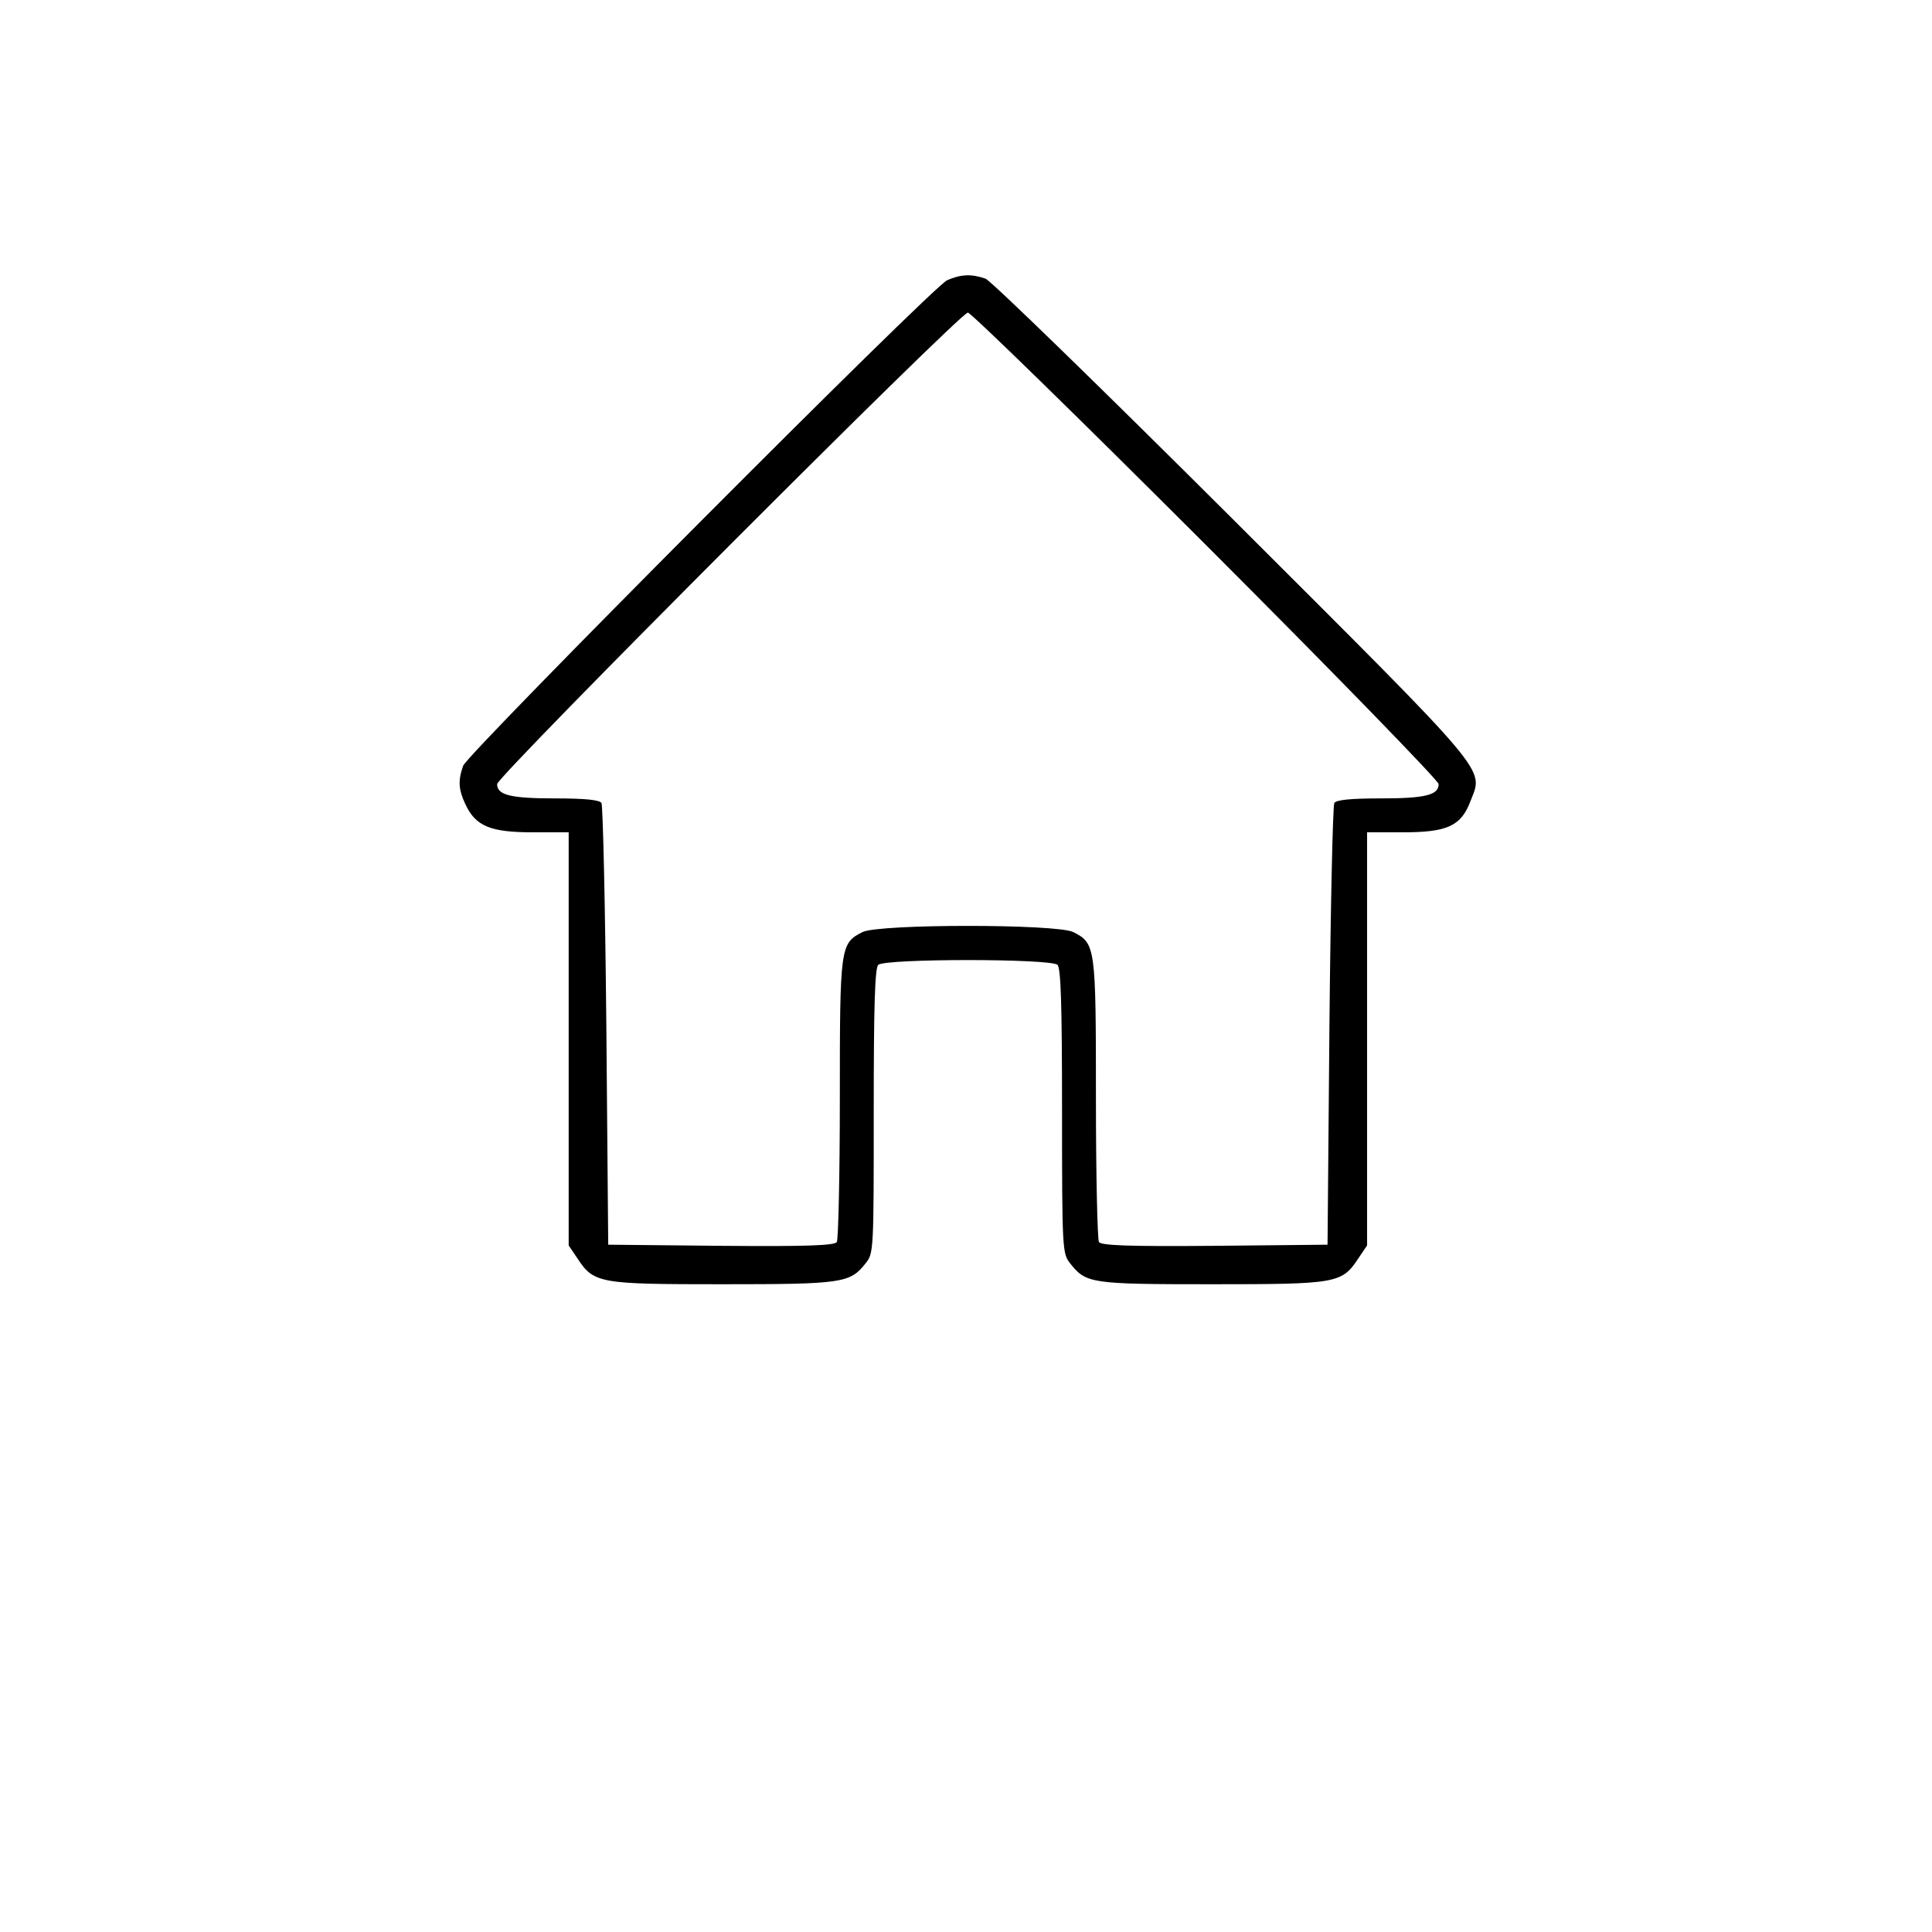
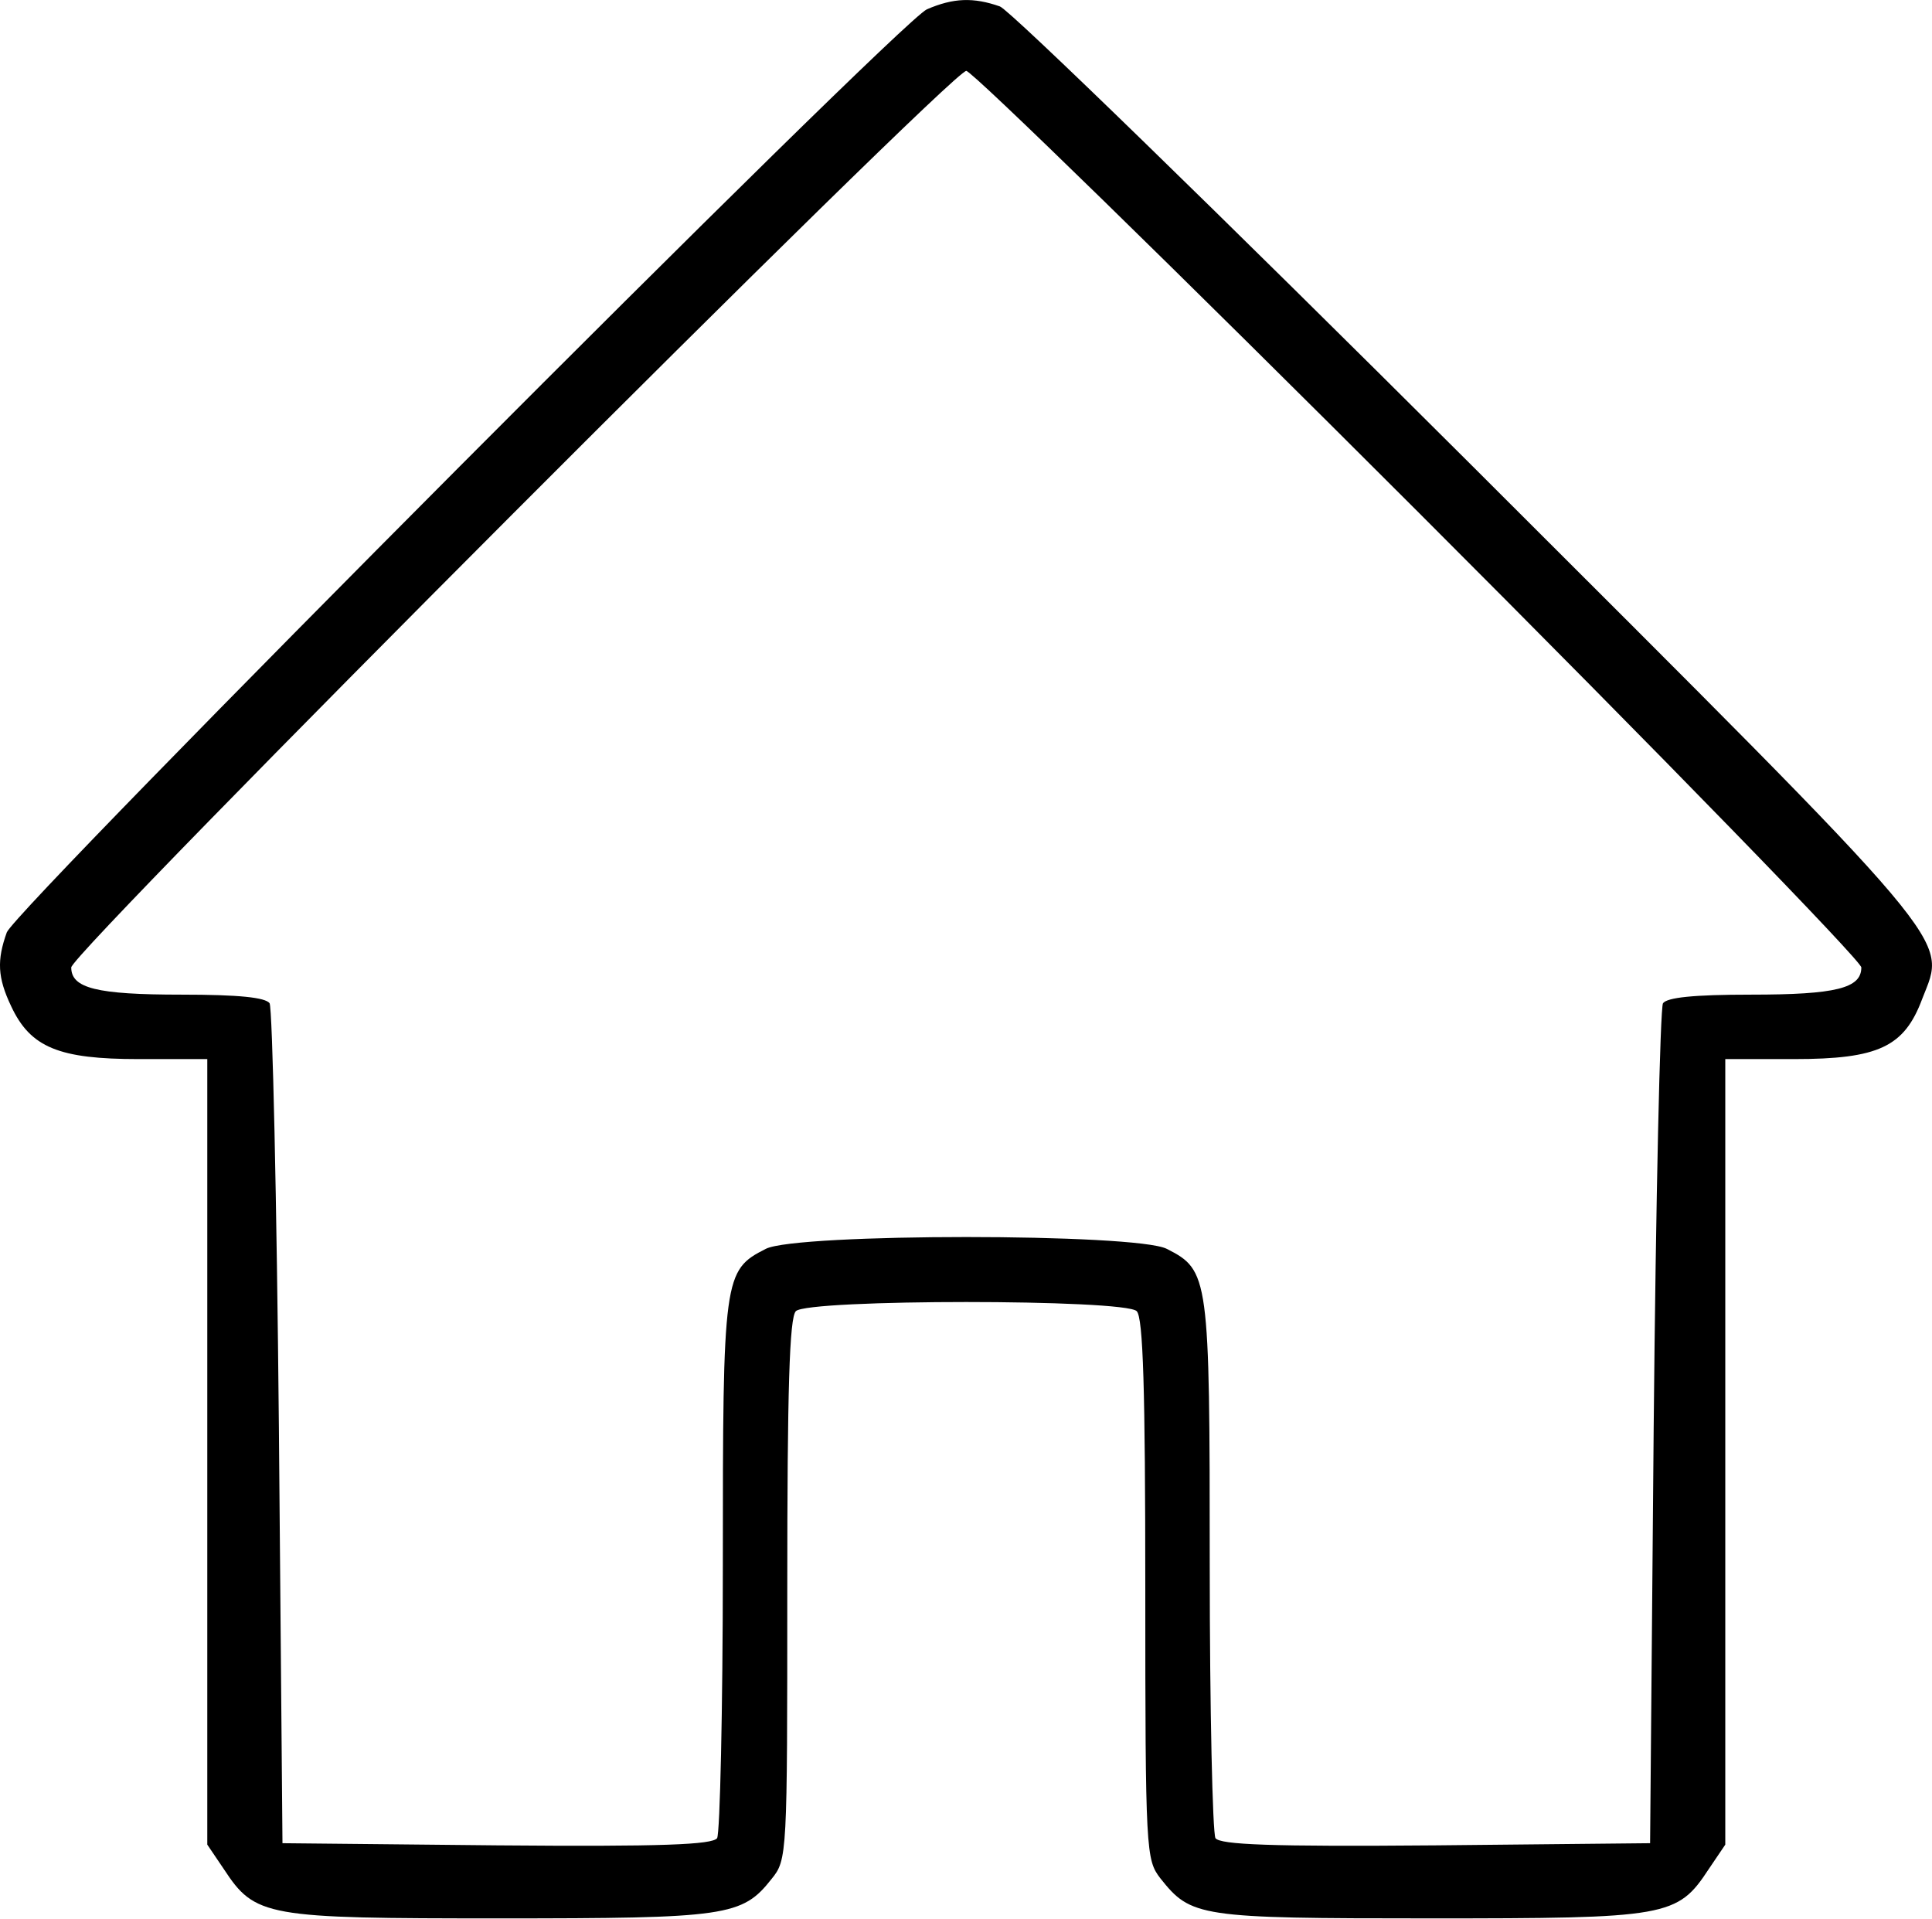
- <svg xmlns="http://www.w3.org/2000/svg" version="1.0" width="513pt" height="513pt" viewBox="0 0 513 513" preserveAspectRatio="xMidYMid meet">
+ <svg xmlns="http://www.w3.org/2000/svg" version="1.0" preserveAspectRatio="xMidYMid meet" viewBox="122.05 73.1 269.82 267.9">
  <g transform="translate(0,513) scale(0.1,-0.1)" fill="#000000" stroke="none">
    <path d="M2515 4386 c-41 -19 -1271 -1254 -1285 -1289 -14 -39 -13 -63 6 -103 27 -58 67 -74 178 -74 l96 0 0 -549 0 -548 23 -34 c44 -67 58 -69 385 -69 318 0 339 3 380 55 22 27 22 33 22 404 0 280 3 380 12 389 17 17 459 17 476 0 9 -9 12 -109 12 -389 0 -366 1 -377 21 -403 43 -54 53 -56 376 -56 333 0 346 2 390 69 l23 34 0 548 0 549 96 0 c118 0 154 17 179 84 34 88 59 58 -632 748 -349 348 -641 632 -656 638 -37 13 -65 12 -102 -4z m687 -703 c340 -340 618 -626 618 -635 0 -29 -35 -38 -154 -38 -81 0 -117 -4 -123 -12 -4 -7 -10 -274 -13 -593 l-5 -580 -299 -3 c-233 -2 -301 1 -308 10 -4 7 -8 179 -8 381 0 404 -1 412 -60 442 -43 22 -517 22 -560 0 -59 -30 -60 -38 -60 -442 0 -202 -4 -374 -8 -381 -7 -9 -75 -12 -308 -10 l-299 3 -5 580 c-3 319 -9 586 -13 593 -6 8 -42 12 -123 12 -119 0 -154 9 -154 38 0 21 1229 1252 1250 1252 8 0 293 -278 632 -617z" />
  </g>
</svg>
